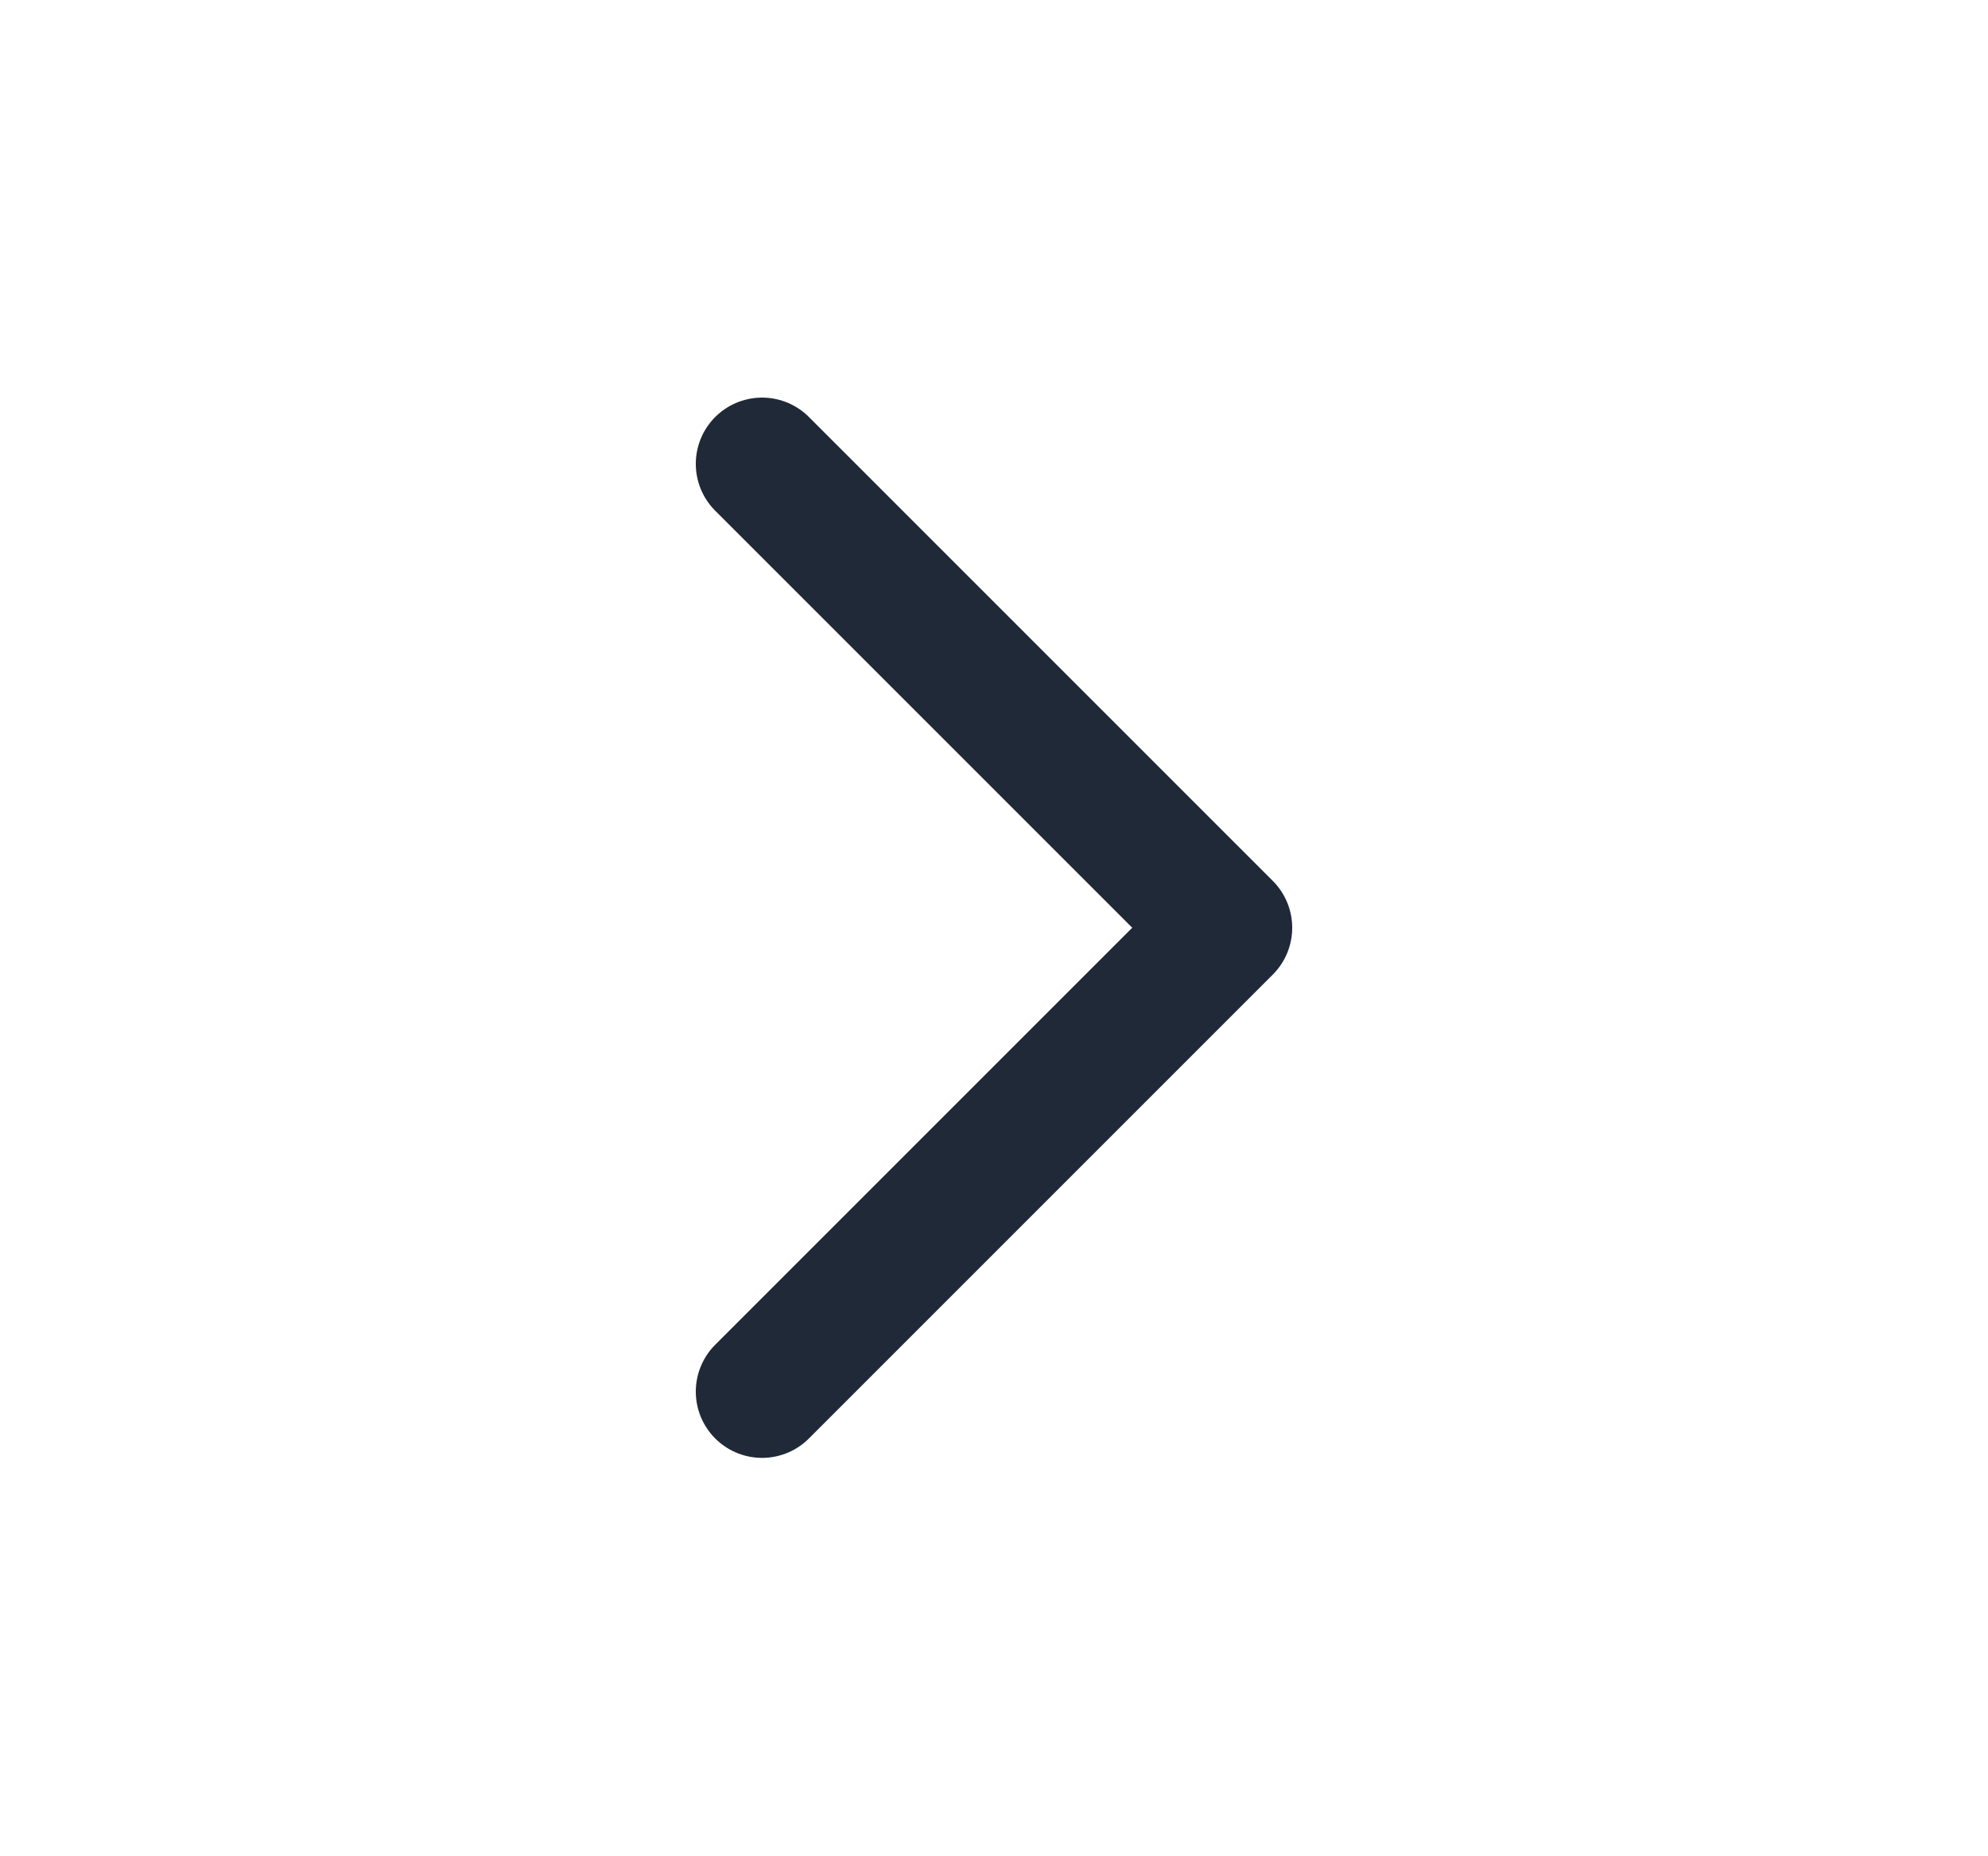
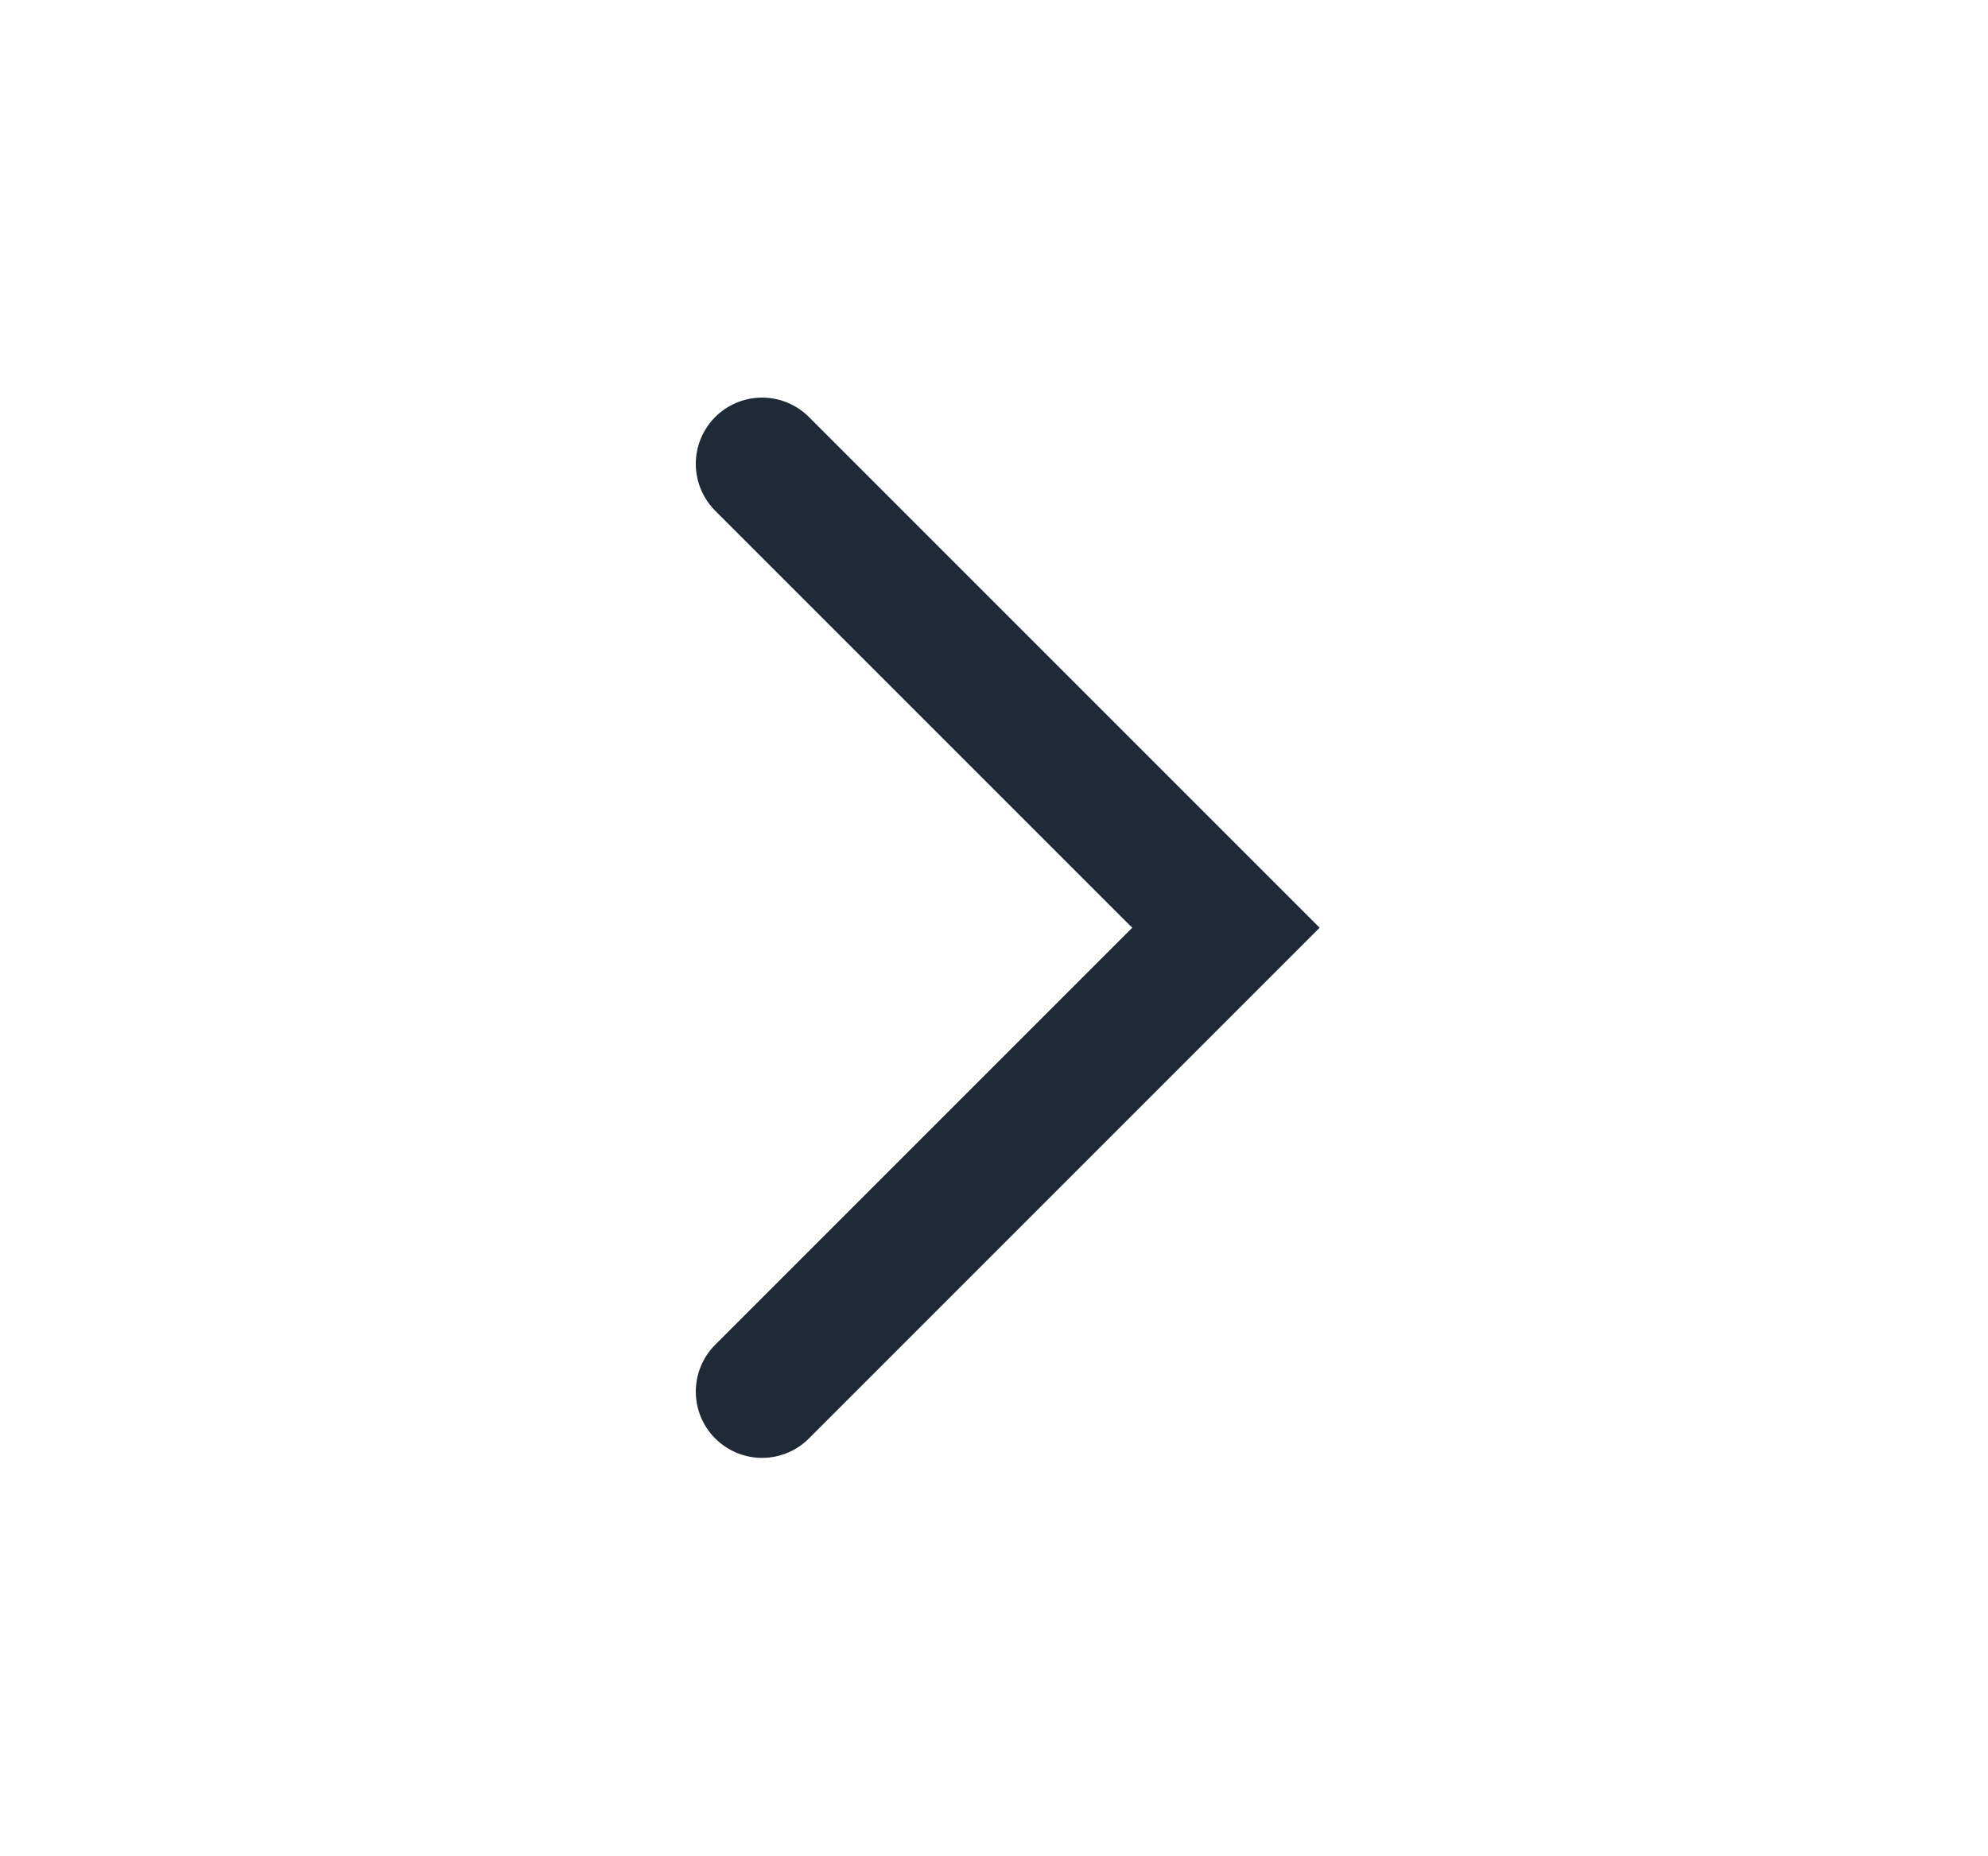
<svg xmlns="http://www.w3.org/2000/svg" width="15" height="14" viewBox="0 0 15 14" fill="none">
-   <path d="M5.75 10.5L9.25 7L5.75 3.5" stroke="#1F2937" stroke-linecap="round" stroke-linejoin="round" />
+   <path d="M5.75 10.5L9.25 7L5.75 3.5" stroke="#1F2937" stroke-linecap="round" strokeLinejoin="round" />
</svg>
